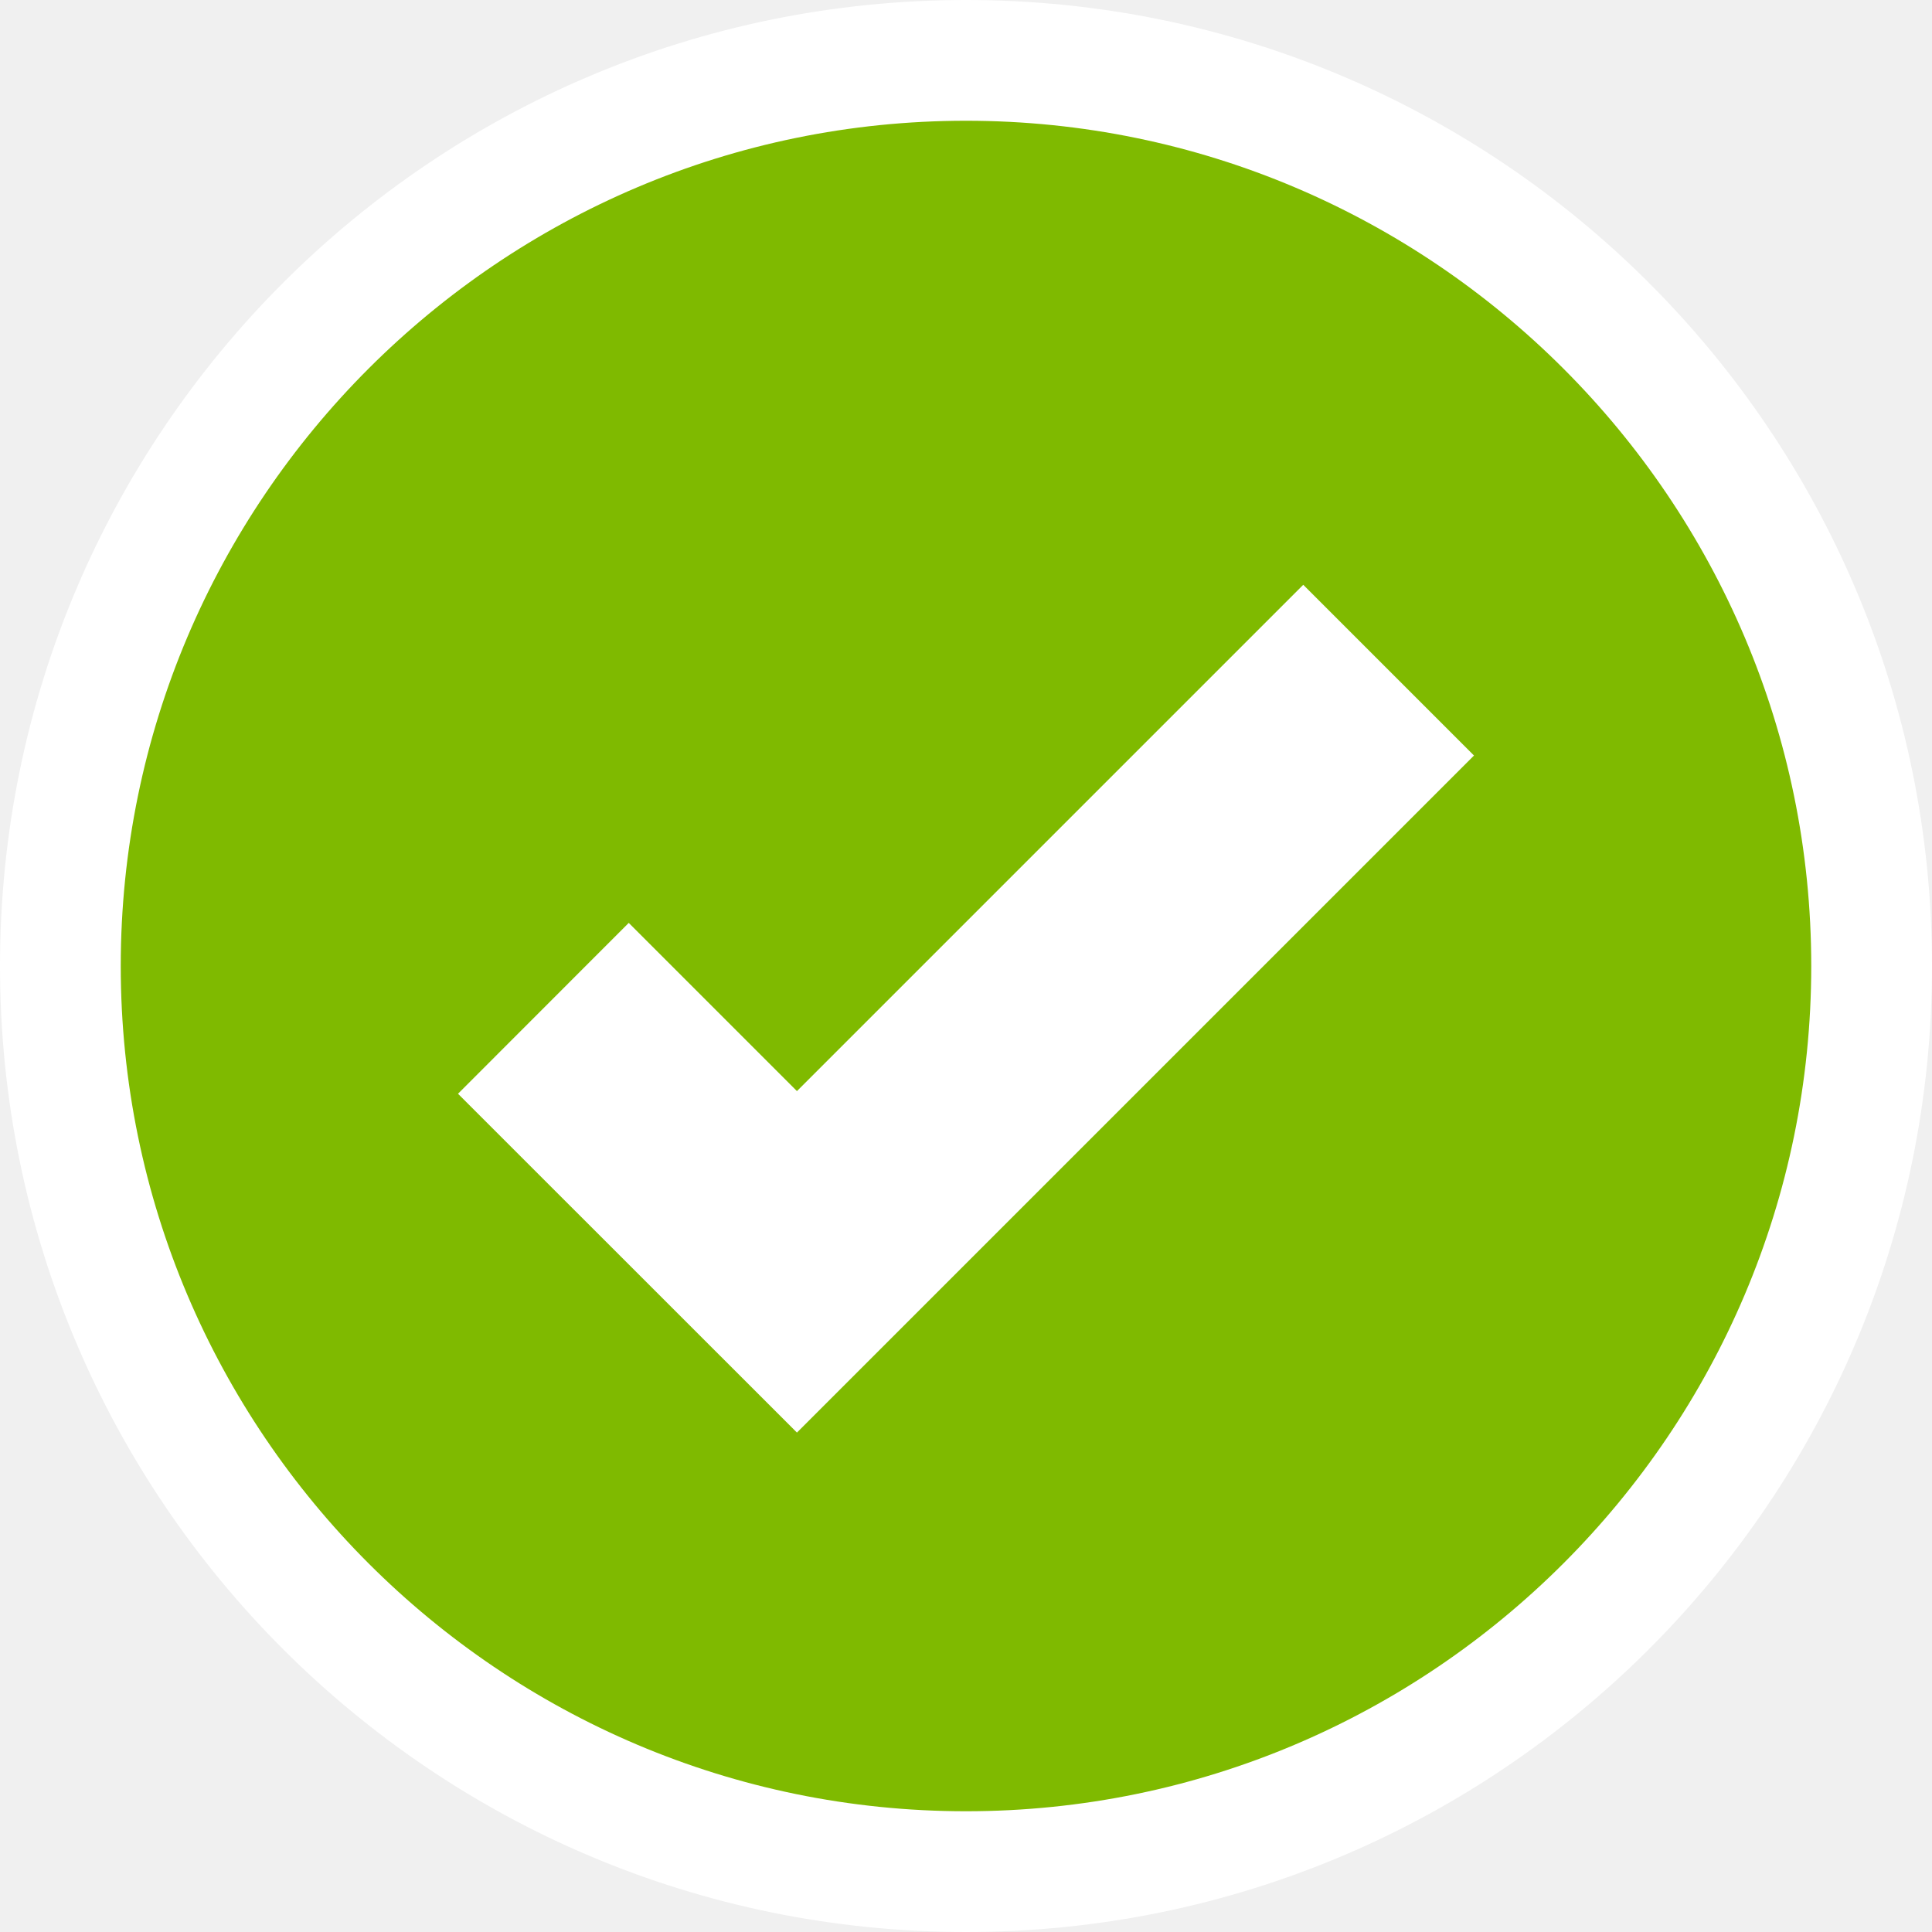
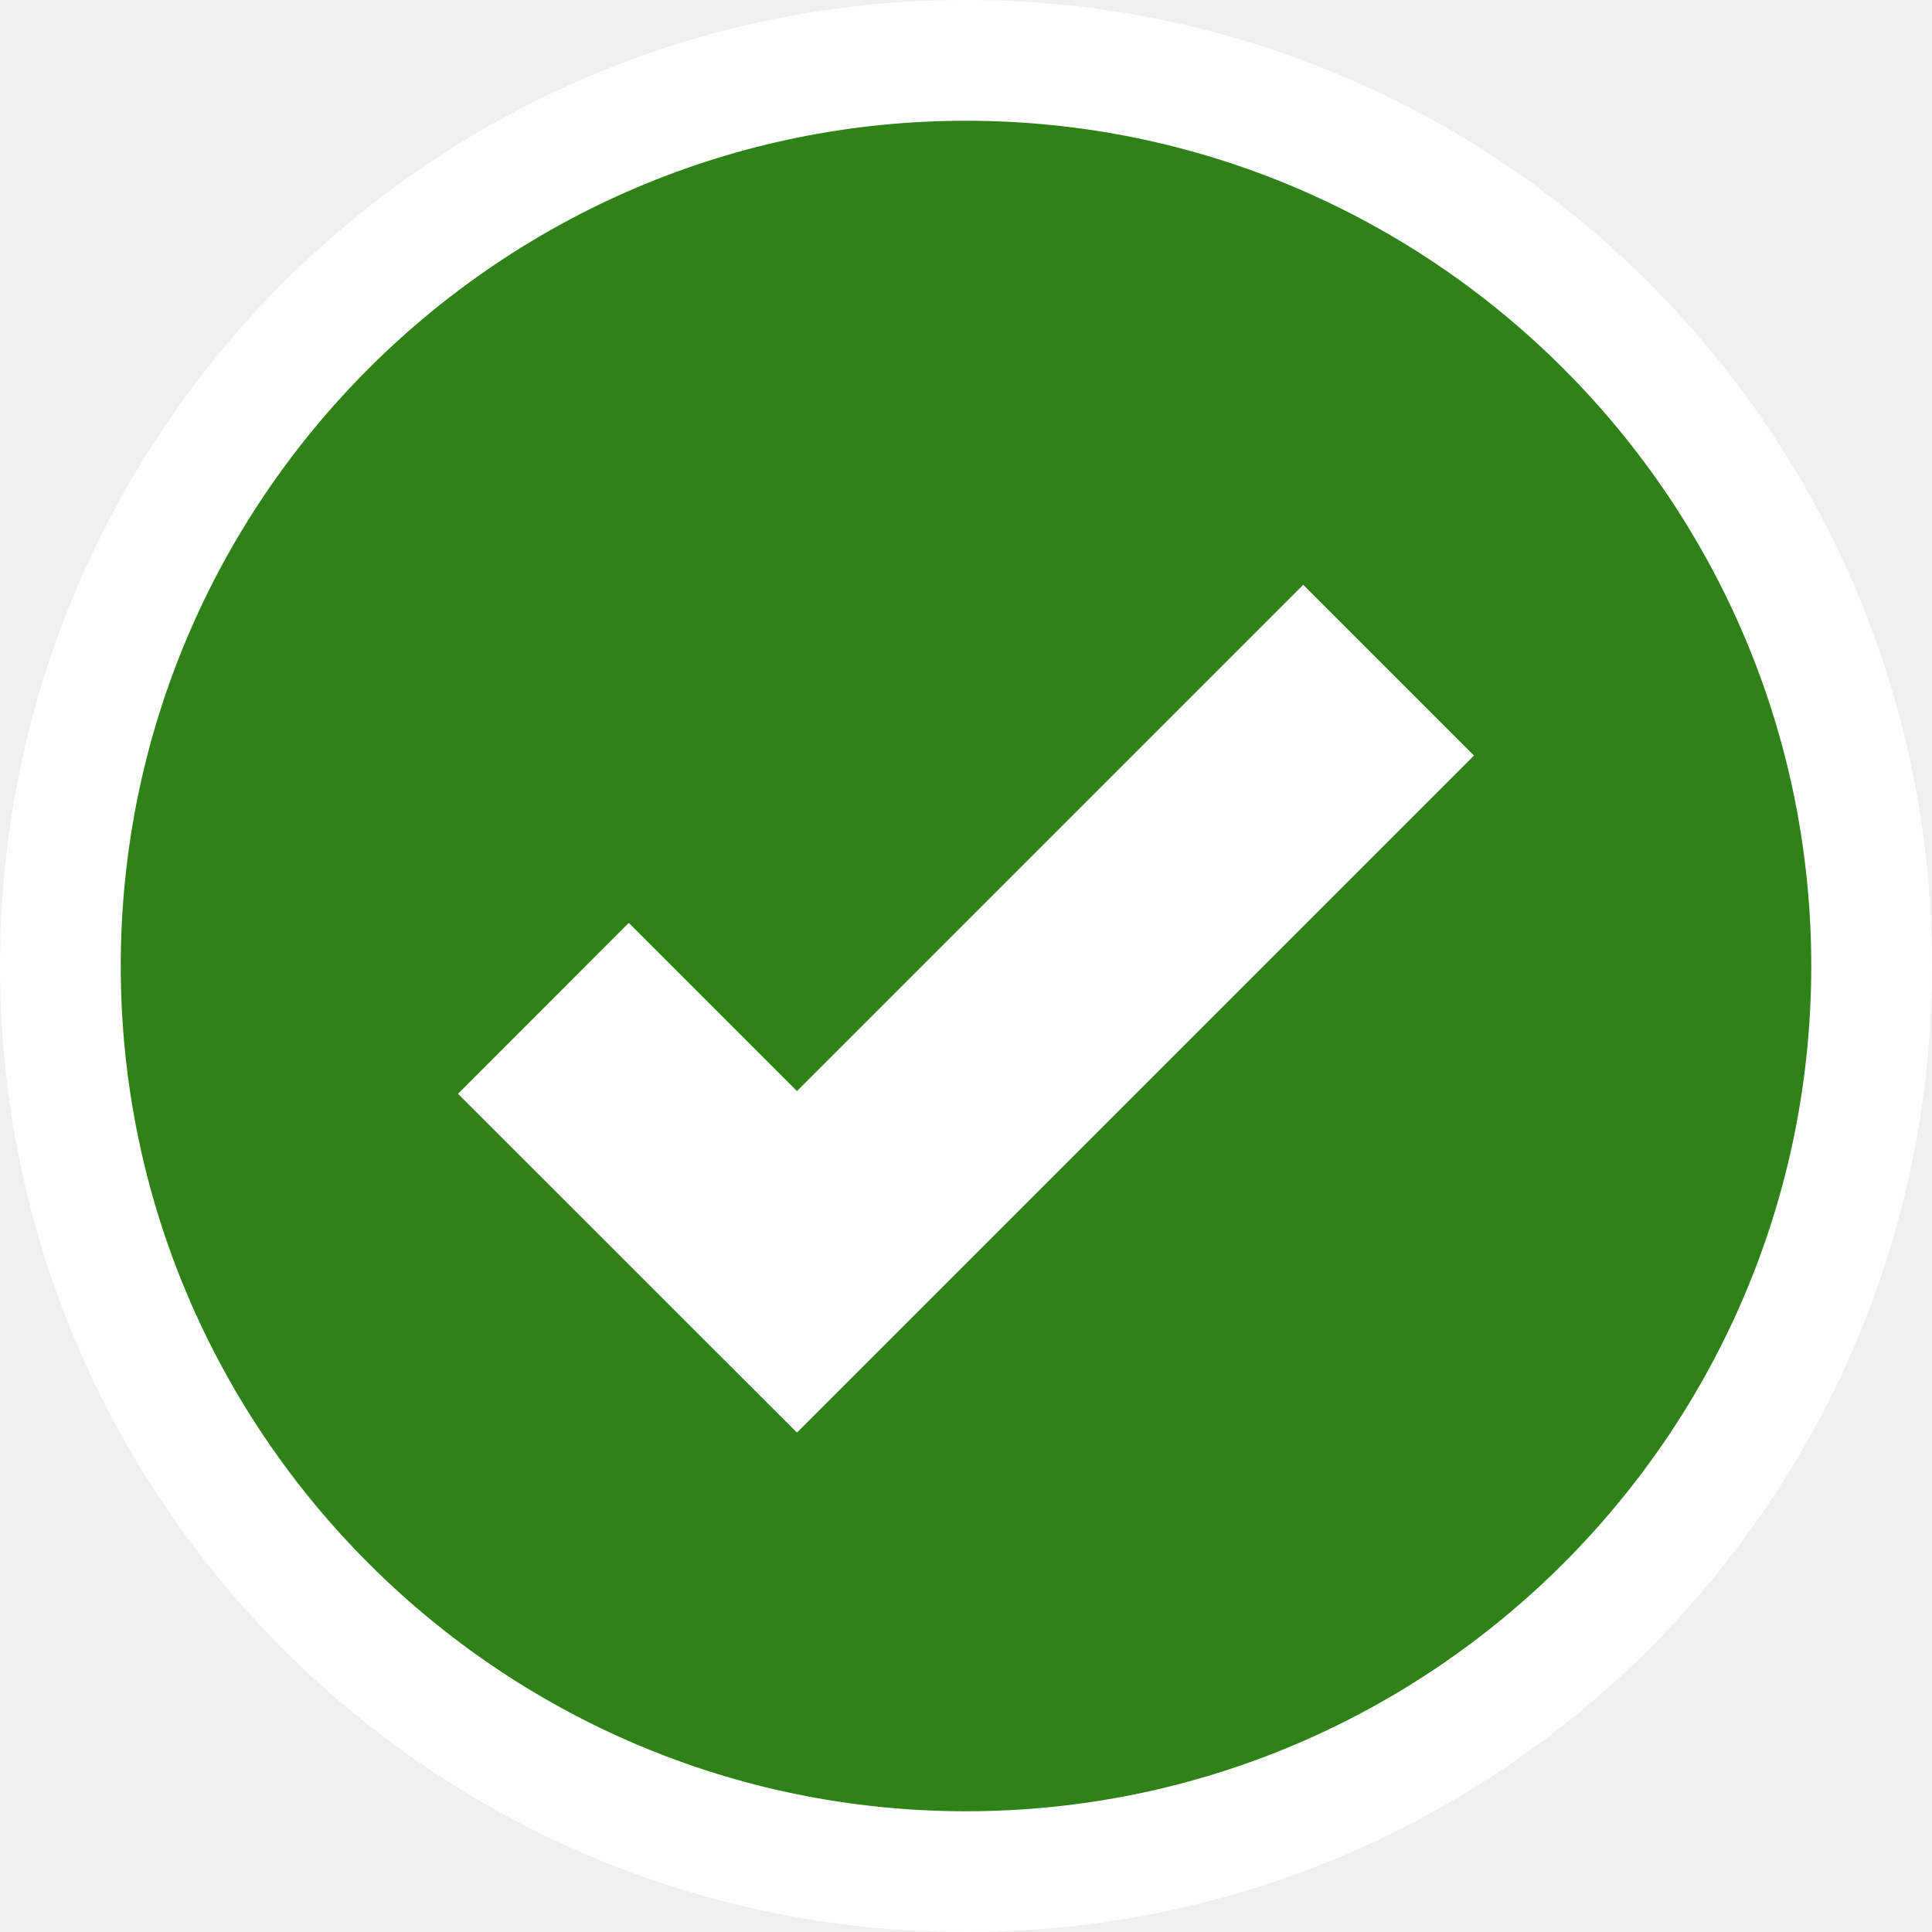
<svg xmlns="http://www.w3.org/2000/svg" viewBox="0 0 16 16" enable-background="new 0 0 16 16">
  <path fill="#fff" d="M16 8c0 4.418-3.582 8-8 8s-8-3.582-8-8 3.582-8 8-8 8 3.582 8 8z" />
-   <path fill="#7FBA00" d="M8 1c-3.86 0-7 3.14-7 7s3.14 7 7 7 7-3.14 7-7-3.14-7-7-7zm-1.4 10.864l-2.807-2.806 1.414-1.415 1.393 1.393 4.193-4.193 1.414 1.414-5.607 5.607z" />
+   <path fill="#2E8217" d="M8 1c-3.86 0-7 3.14-7 7s3.14 7 7 7 7-3.14 7-7-3.14-7-7-7zm-1.4 10.864l-2.807-2.806 1.414-1.415 1.393 1.393 4.193-4.193 1.414 1.414-5.607 5.607z" />
</svg>
